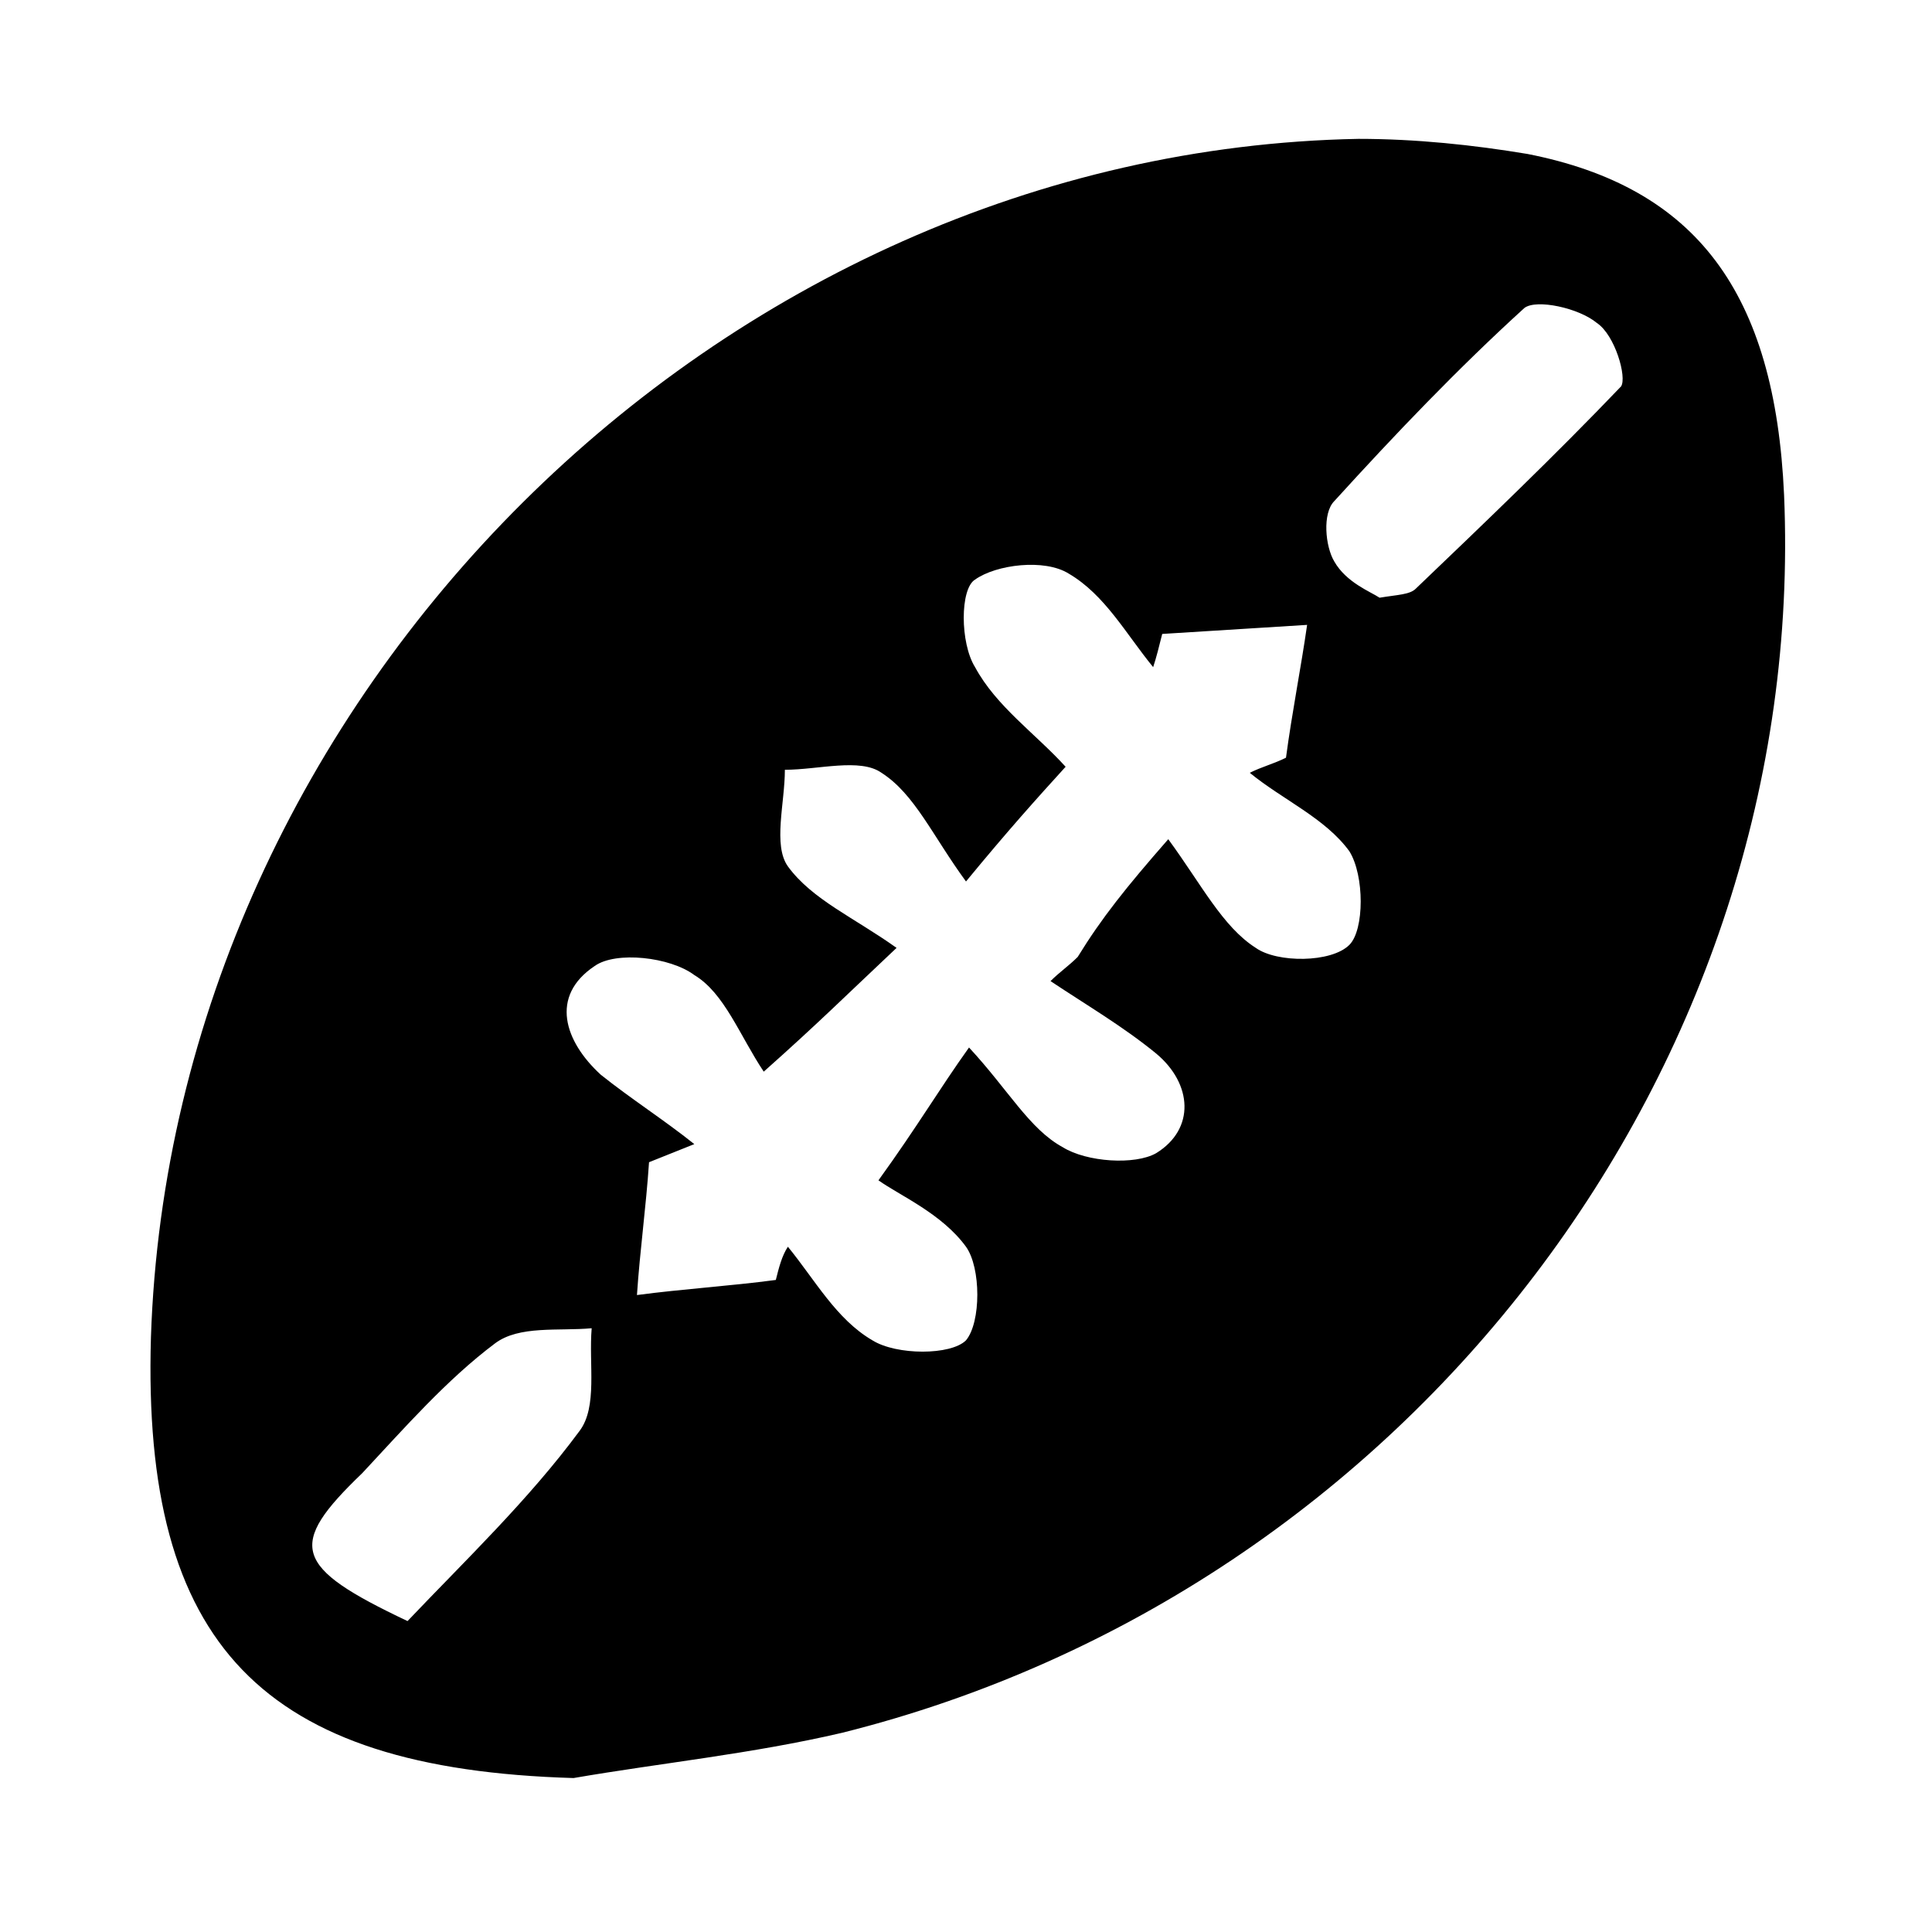
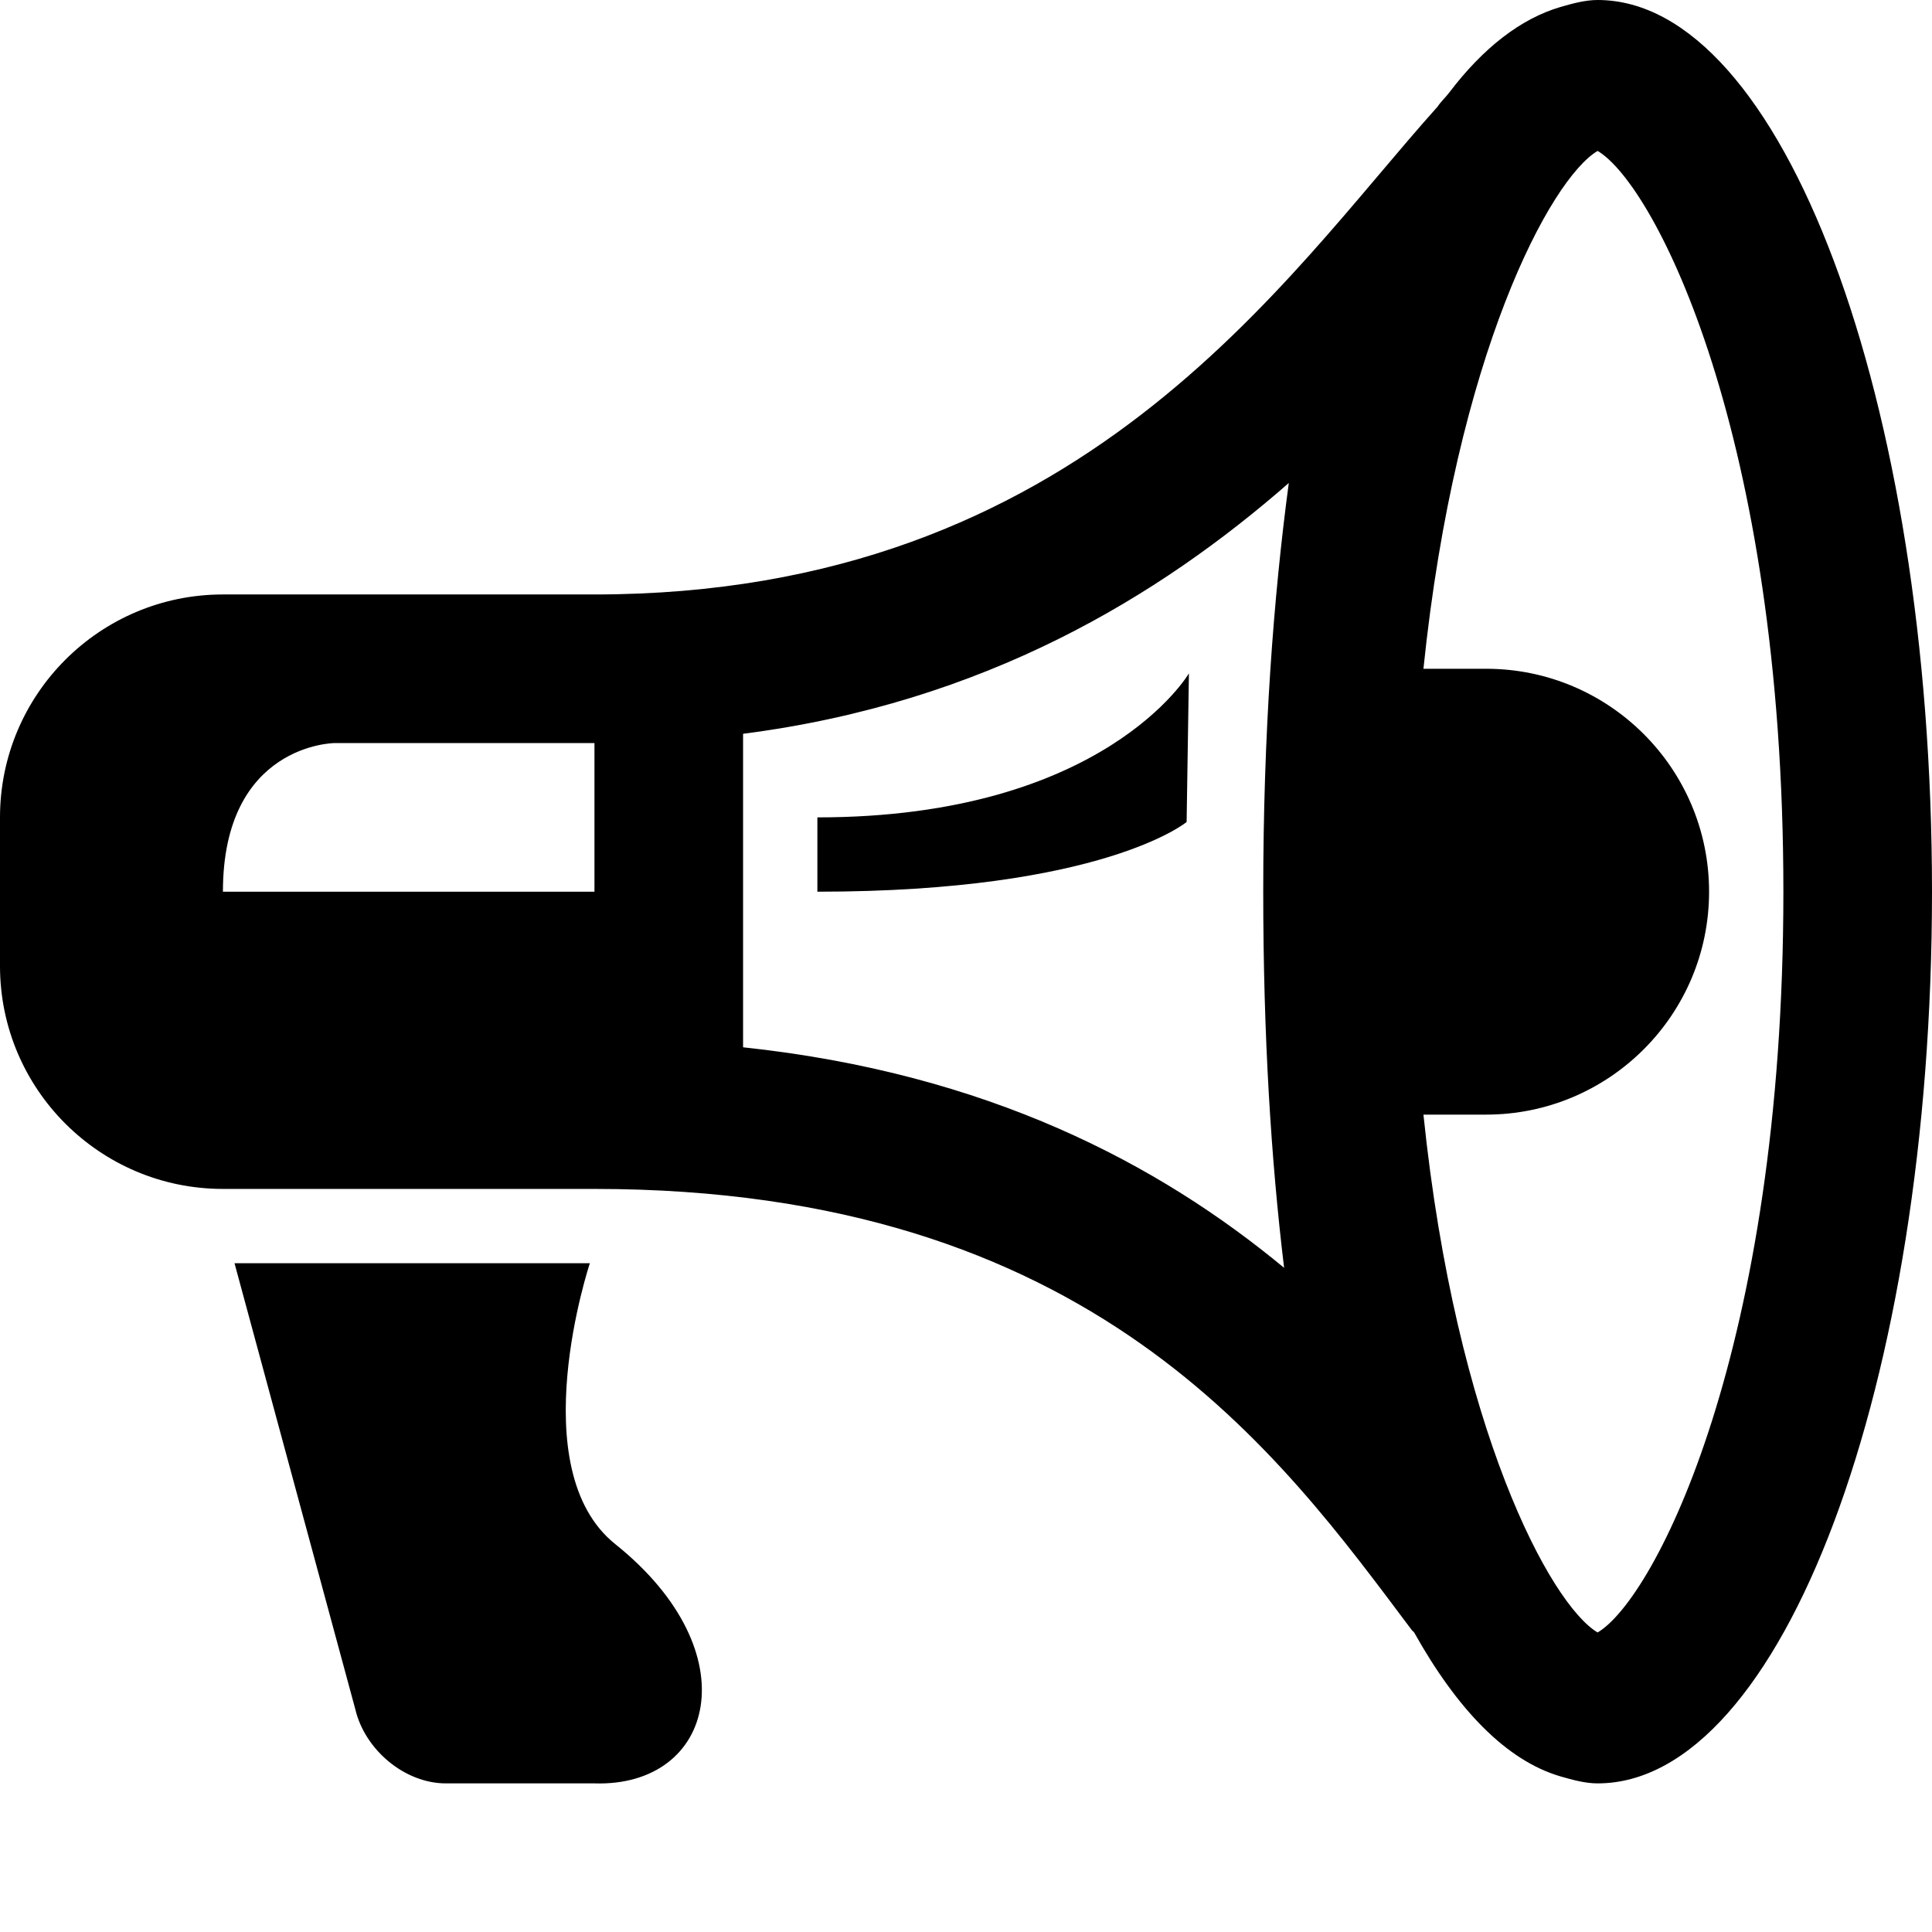
- <svg xmlns="http://www.w3.org/2000/svg" version="1.1" id="Layer_1" x="0px" y="0px" viewBox="0 0 64 64" style="enable-background:new 0 0 64 64;" xml:space="preserve">
-   <g>
-     <path d="M19,58.9C8.7,58.6,4.7,54.5,5,44.3C5.7,23.1,23.8,5,45,4.6c1.9,0,3.8,0.2,5.6,0.5c5.6,1.1,8.2,4.6,8.5,11.3   c0.8,18.9-12.4,36.3-31.2,41C24.9,58.1,21.9,58.4,19,58.9z M38.7,27.8c1.1,1.5,1.8,2.9,2.9,3.6c0.7,0.5,2.5,0.5,3.1-0.1   c0.5-0.5,0.5-2.3,0-3.1c-0.8-1.1-2.2-1.7-3.3-2.6c0.4-0.2,0.8-0.3,1.2-0.5c0.2-1.5,0.5-3,0.7-4.4c-1.6,0.1-3.2,0.2-4.8,0.3   c-0.1,0.4-0.2,0.8-0.3,1.1c-0.9-1.1-1.6-2.4-2.8-3.1c-0.8-0.5-2.4-0.3-3.1,0.2c-0.5,0.3-0.5,2.1,0,2.9c0.7,1.3,2,2.2,3,3.3   c-1,1.1-1.9,2.1-3.3,3.8c-1.1-1.5-1.7-2.9-2.8-3.6c-0.7-0.5-2.1-0.1-3.2-0.1c0,1.1-0.4,2.5,0.1,3.2c0.8,1.1,2.2,1.7,3.6,2.7   c-1.7,1.6-2.6,2.5-4.4,4.1c-0.8-1.2-1.3-2.6-2.3-3.2c-0.8-0.6-2.6-0.8-3.3-0.3c-1.5,1-1,2.5,0.2,3.6c1,0.8,2.1,1.5,3.1,2.3   c-0.5,0.2-1,0.4-1.5,0.6c-0.1,1.5-0.3,2.9-0.4,4.4c1.5-0.2,3.1-0.3,4.6-0.5c0.1-0.4,0.2-0.8,0.4-1.1c0.9,1.1,1.6,2.4,2.8,3.1   c0.8,0.5,2.6,0.5,3.1,0c0.5-0.6,0.5-2.4,0-3.1c-0.8-1.1-2.2-1.7-2.9-2.2c1.3-1.8,2-3,3-4.4c1.3,1.4,2,2.7,3.1,3.3   c0.8,0.5,2.4,0.6,3.1,0.2c1.3-0.8,1.2-2.3,0-3.3c-1.1-0.9-2.3-1.6-3.5-2.4c0.3-0.3,0.6-0.5,0.9-0.8C36.5,30.4,37.3,29.4,38.7,27.8z    M13.5,53.7c1.9-2,4-4,5.7-6.3c0.6-0.8,0.3-2.2,0.4-3.4c-1.1,0.1-2.4-0.1-3.2,0.5c-1.6,1.2-3,2.8-4.4,4.3   C9.5,51.2,9.7,51.9,13.5,53.7z M45.7,19.8c0.6-0.1,1-0.1,1.2-0.3c2.3-2.2,4.6-4.4,6.8-6.7c0.2-0.3-0.2-1.7-0.8-2.1   c-0.6-0.5-2-0.8-2.4-0.5c-2.2,2-4.3,4.2-6.3,6.4c-0.4,0.4-0.3,1.5,0,2C44.6,19.3,45.4,19.6,45.7,19.8z" />
+ <svg xmlns="http://www.w3.org/2000/svg" viewBox="0 0 26 26" version="1.1" width="208px" height="208px">
+   <g id="surface1">
+     <path style=" " d="M 21.5 0 C 21.332 0 21.164 0.047 21 0.094 C 20.469 0.25 19.961 0.641 19.5 1.25 C 19.449 1.316 19.391 1.367 19.344 1.438 C 17.281 3.734 14.559 8 8 8 L 3 8 C 1.344 8 0 9.344 0 11 L 0 13 C 0 14.656 1.344 16 3 16 L 8 16 C 14.703 16 17.219 19.566 19 21.938 C 19.008 21.949 19.023 21.957 19.031 21.969 C 19.613 23.008 20.27 23.691 21 23.906 C 21.164 23.953 21.332 24 21.5 24 C 23.98 24 26 18.629 26 12 C 26 5.371 23.98 0 21.5 0 Z M 21.5 2.031 C 22.273 2.488 24 5.852 24 12 C 24 18.148 22.273 21.512 21.5 21.969 C 20.867 21.594 19.594 19.234 19.156 15 L 20 15 C 21.656 15 23 13.656 23 12 C 23 10.344 21.656 9 20 9 L 19.156 9 C 19.594 4.766 20.867 2.406 21.5 2.031 Z M 17.344 6.5 C 17.137 8.047 17 9.879 17 12 C 17 13.934 17.105 15.609 17.281 17.062 C 15.598 15.668 13.297 14.445 10 14.094 L 10 9.875 C 13.254 9.457 15.602 8.023 17.344 6.5 Z M 16 9.062 C 16 9.062 14.867 11 11 11 L 11 12 C 14.844 12 15.969 11.062 15.969 11.062 Z M 4.5 10 L 8 10 L 8 12 L 3 12 C 3 10.012 4.5 10 4.5 10 Z M 3.156 17 L 4.781 23 C 4.91 23.551 5.449 24 6 24 L 8 24 C 9.613 24.051 10.105 22.242 8.281 20.781 C 7.016 19.77 7.938 17 7.938 17 Z " />
  </g>
</svg>
